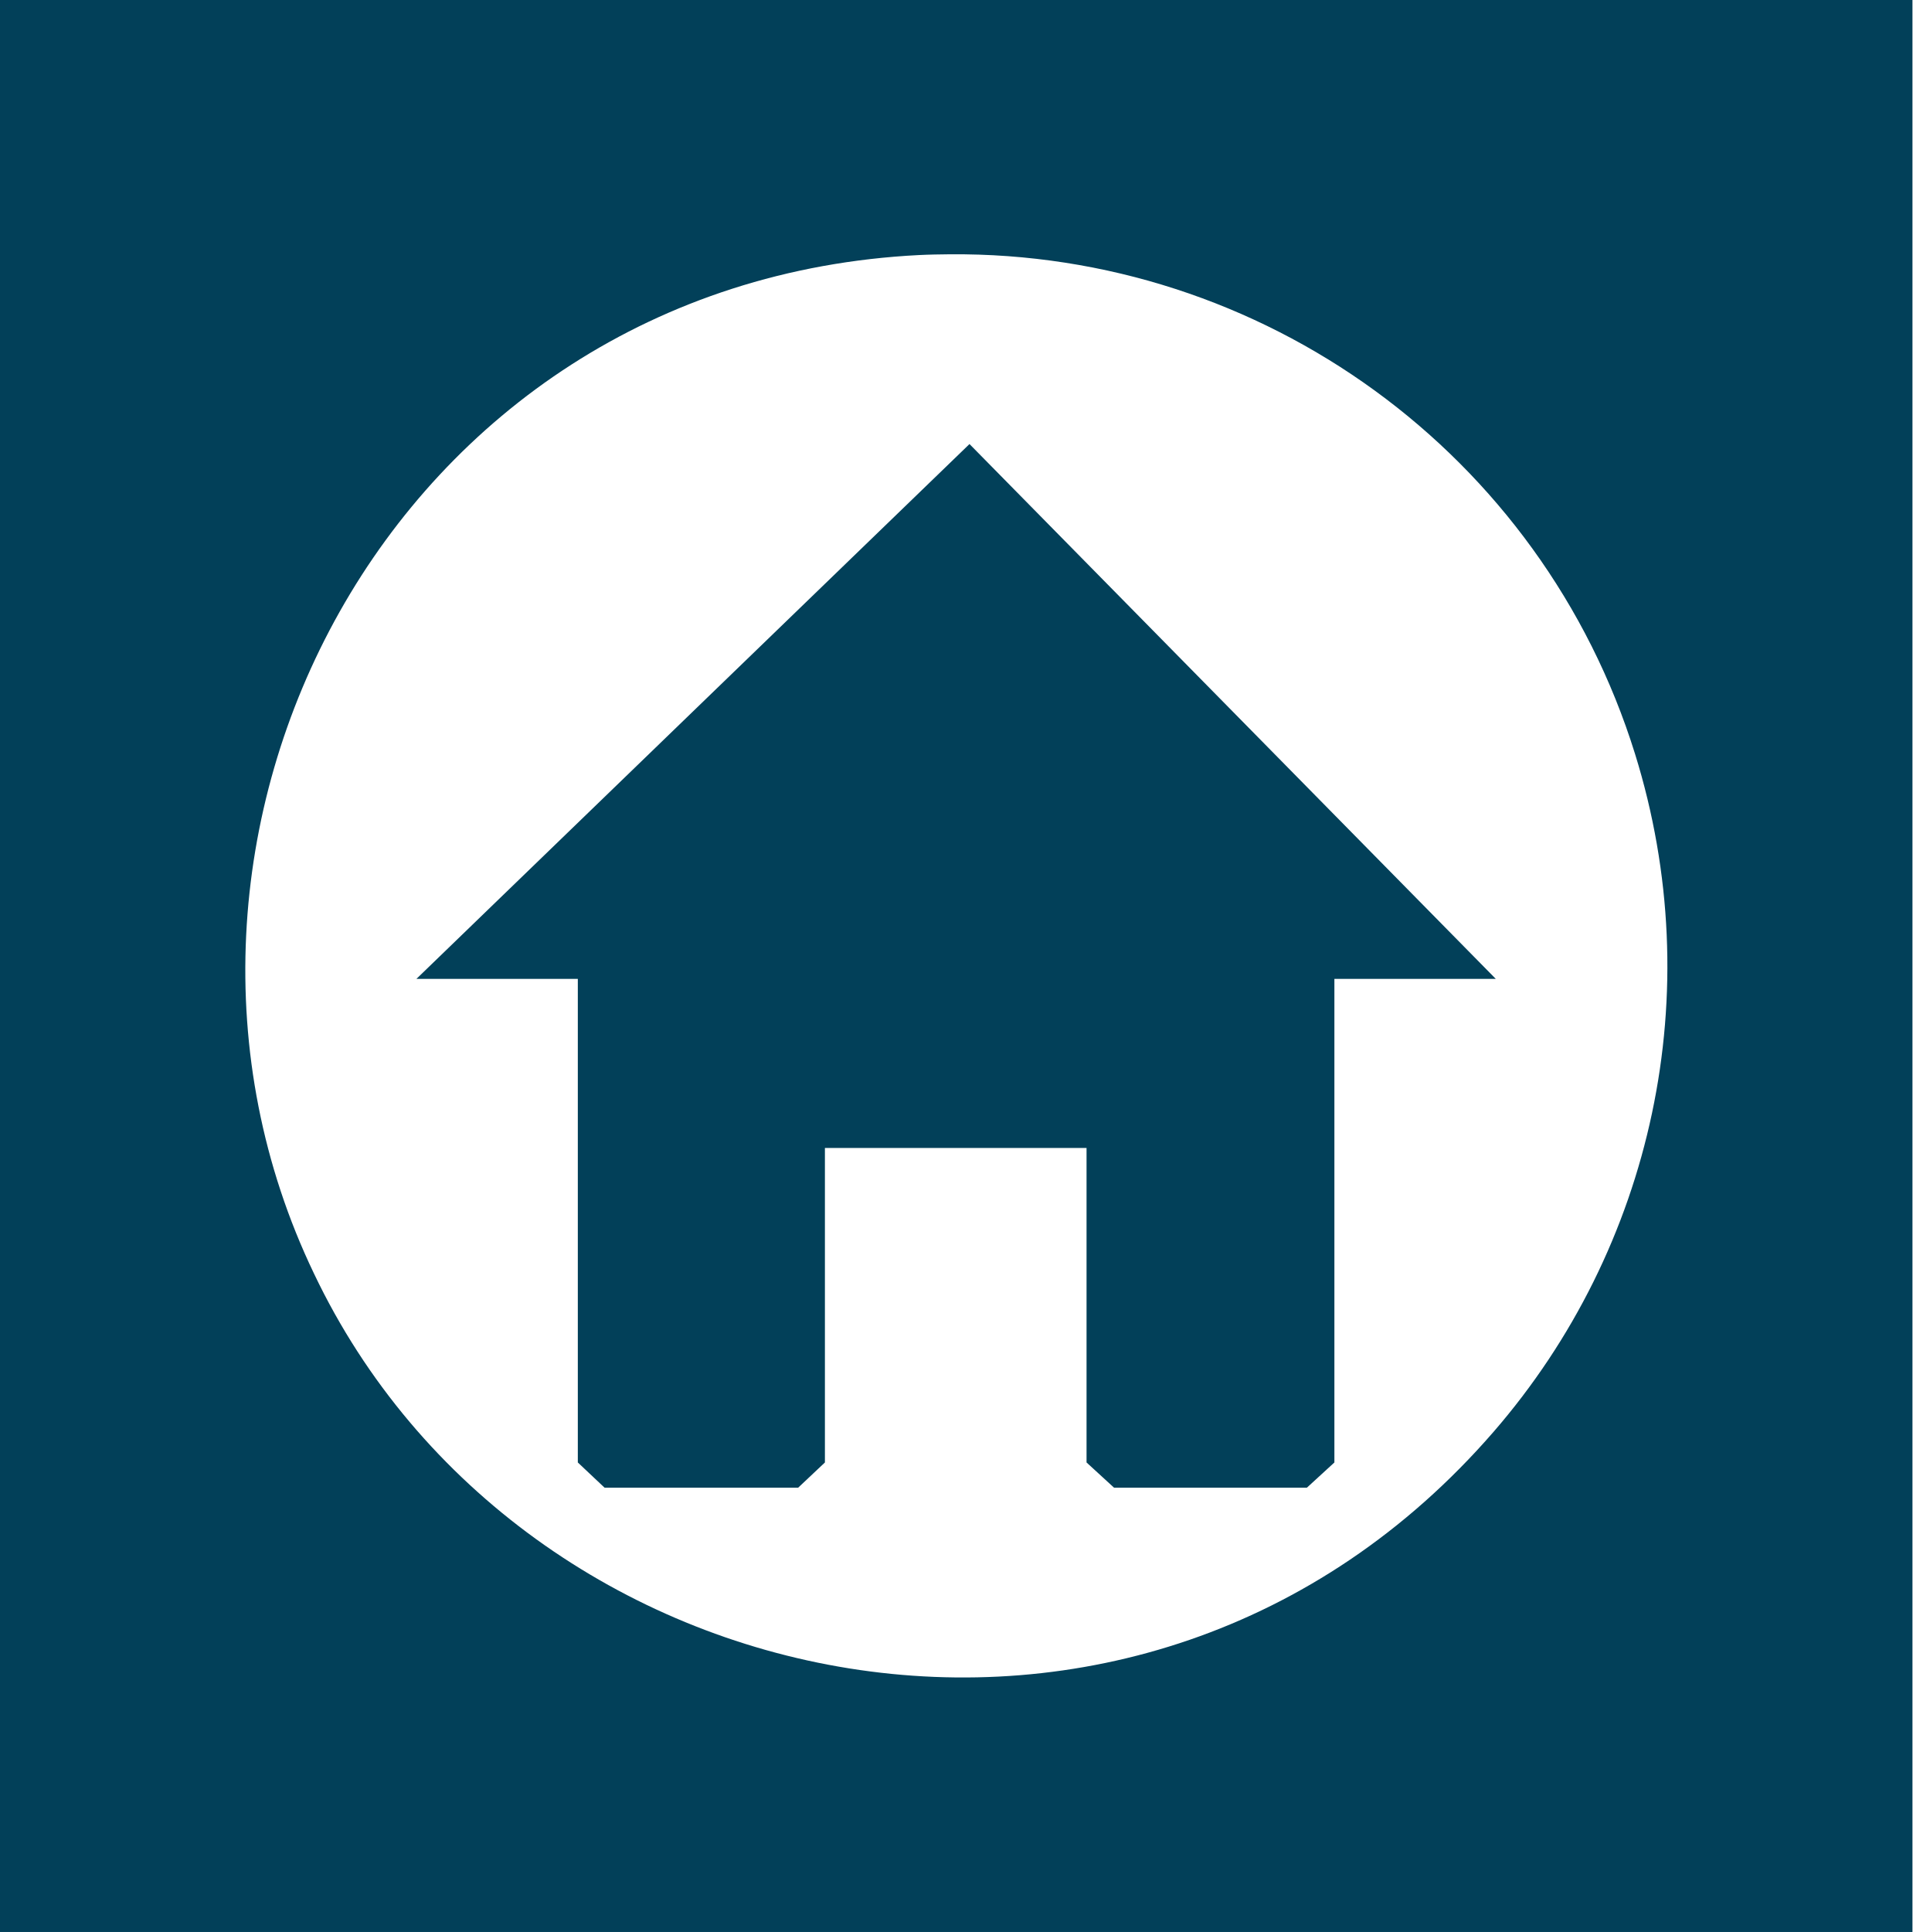
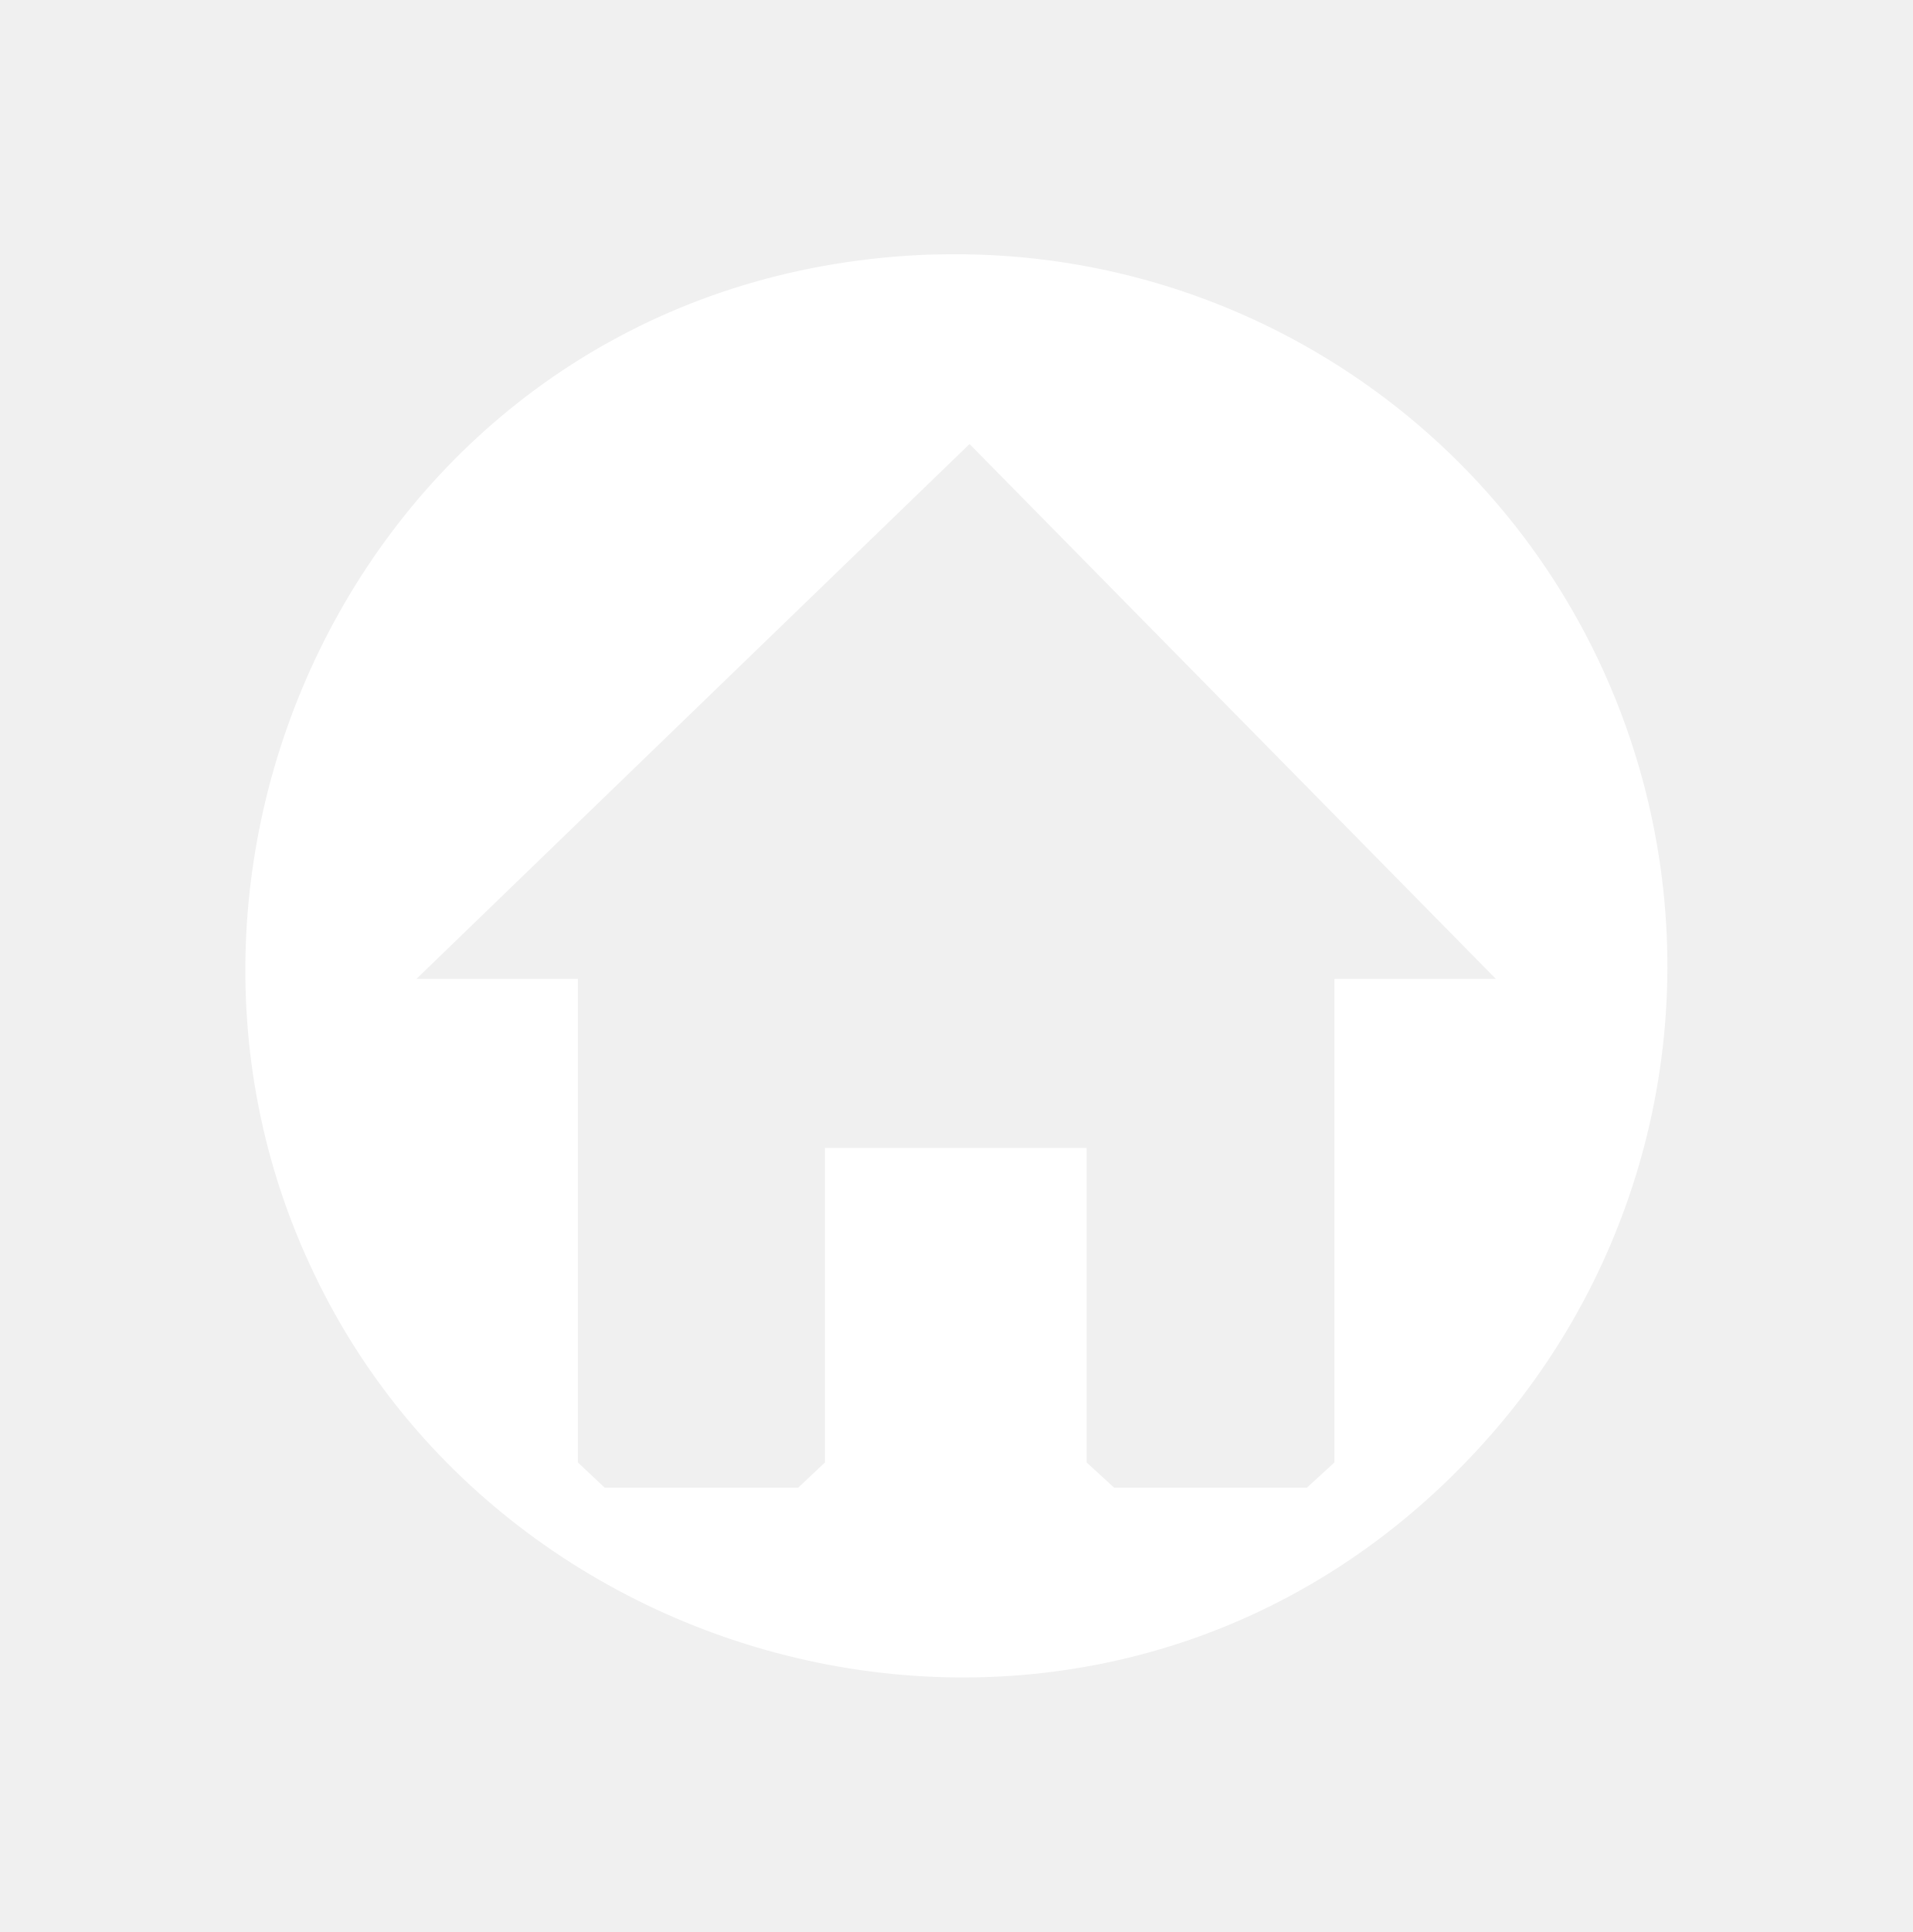
<svg xmlns="http://www.w3.org/2000/svg" id="svg3127" height="40.4" width="40" version="1.1">
-   <g id="layer1" transform="translate(-338.0803,-734.2726)">
-     <g id="g3135" fill-rule="evenodd" transform="matrix(0.5119987,0,0,0.5119987,261.5431,293.927)">
-       <rect id="_286633504" height="78.906" width="78.125" y="860.052" x="149.487" class="fil4" fill="#024059" />
-       <path id="_286633336" d="m188.281,870.438c-0.412,0.004-0.835,0.01-1.25,0.031-21.66,1.094-33.217,23.889-24.719,41.594,8.463,17.786,33.785,23.07,48.188,6.469,6.52-7.518,8.813-17.945,5.781-27.688-3.817-12.267-15.217-20.515-28-20.406zm0.812,7.75,21.5,21.844-6.594,0,0,19.75-1.125,1.031-7.875,0-1.125-1.031,0-12.844-10.688,0,0,12.844-1.094,1.031-7.906,0-1.094-1.031,0-19.75-6.594,0,22.594-21.844z" fill="#FFF" />
-     </g>
-   </g>
+   <defs id="defs10" />
+   <path id="_286633336" d="m 19.863,5.317 c -0.211,0.002 -0.428,0.005 -0.64,0.016 C 8.133,5.893 2.216,17.564 6.567,26.629 10.9,35.736 23.864,38.441 31.239,29.941 34.577,26.092 35.751,20.754 34.199,15.765 32.244,9.485 26.407,5.262 19.863,5.317 Z m 0.416,3.968 11.008,11.184 h -3.376 v 10.112 l -0.576,0.528 h -4.032 l -0.576,-0.528 v -6.576 h -5.472 v 6.576 l -0.56,0.528 h -4.048 L 12.087,30.581 V 20.469 H 8.711 Z" style="fill:#ffffff;fill-rule:evenodd;stroke-width:0.512" />
</svg>
